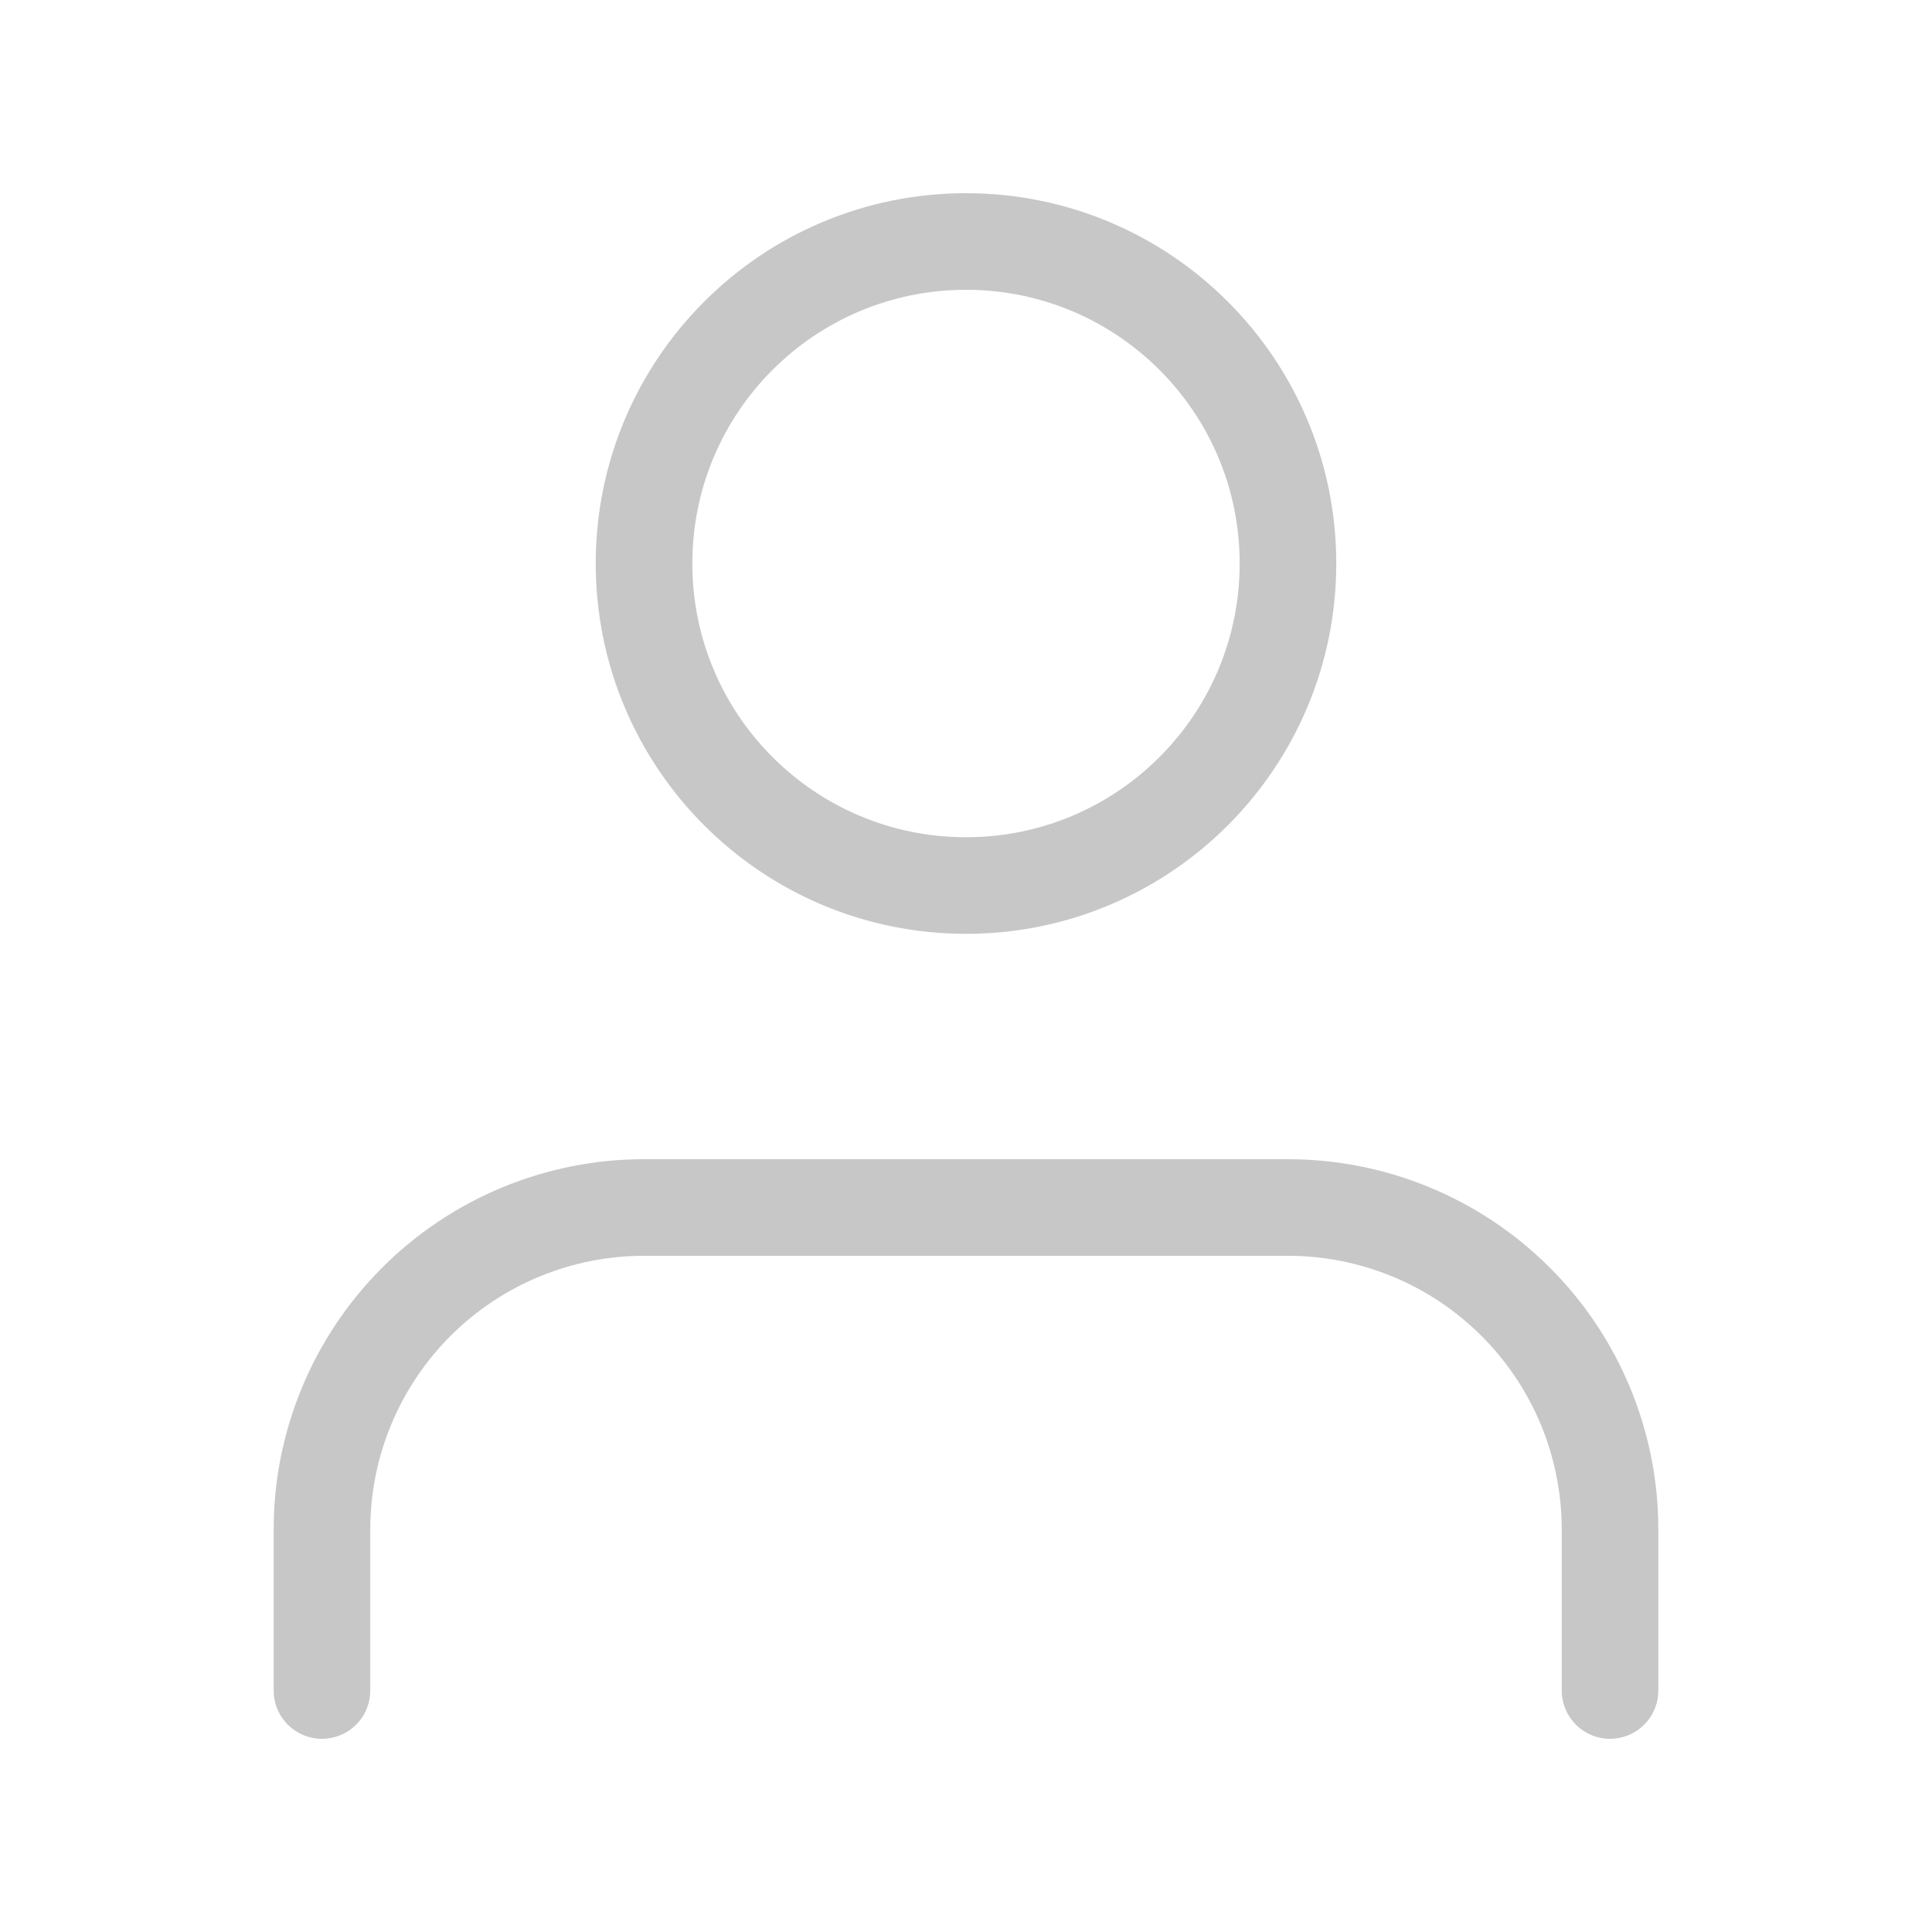
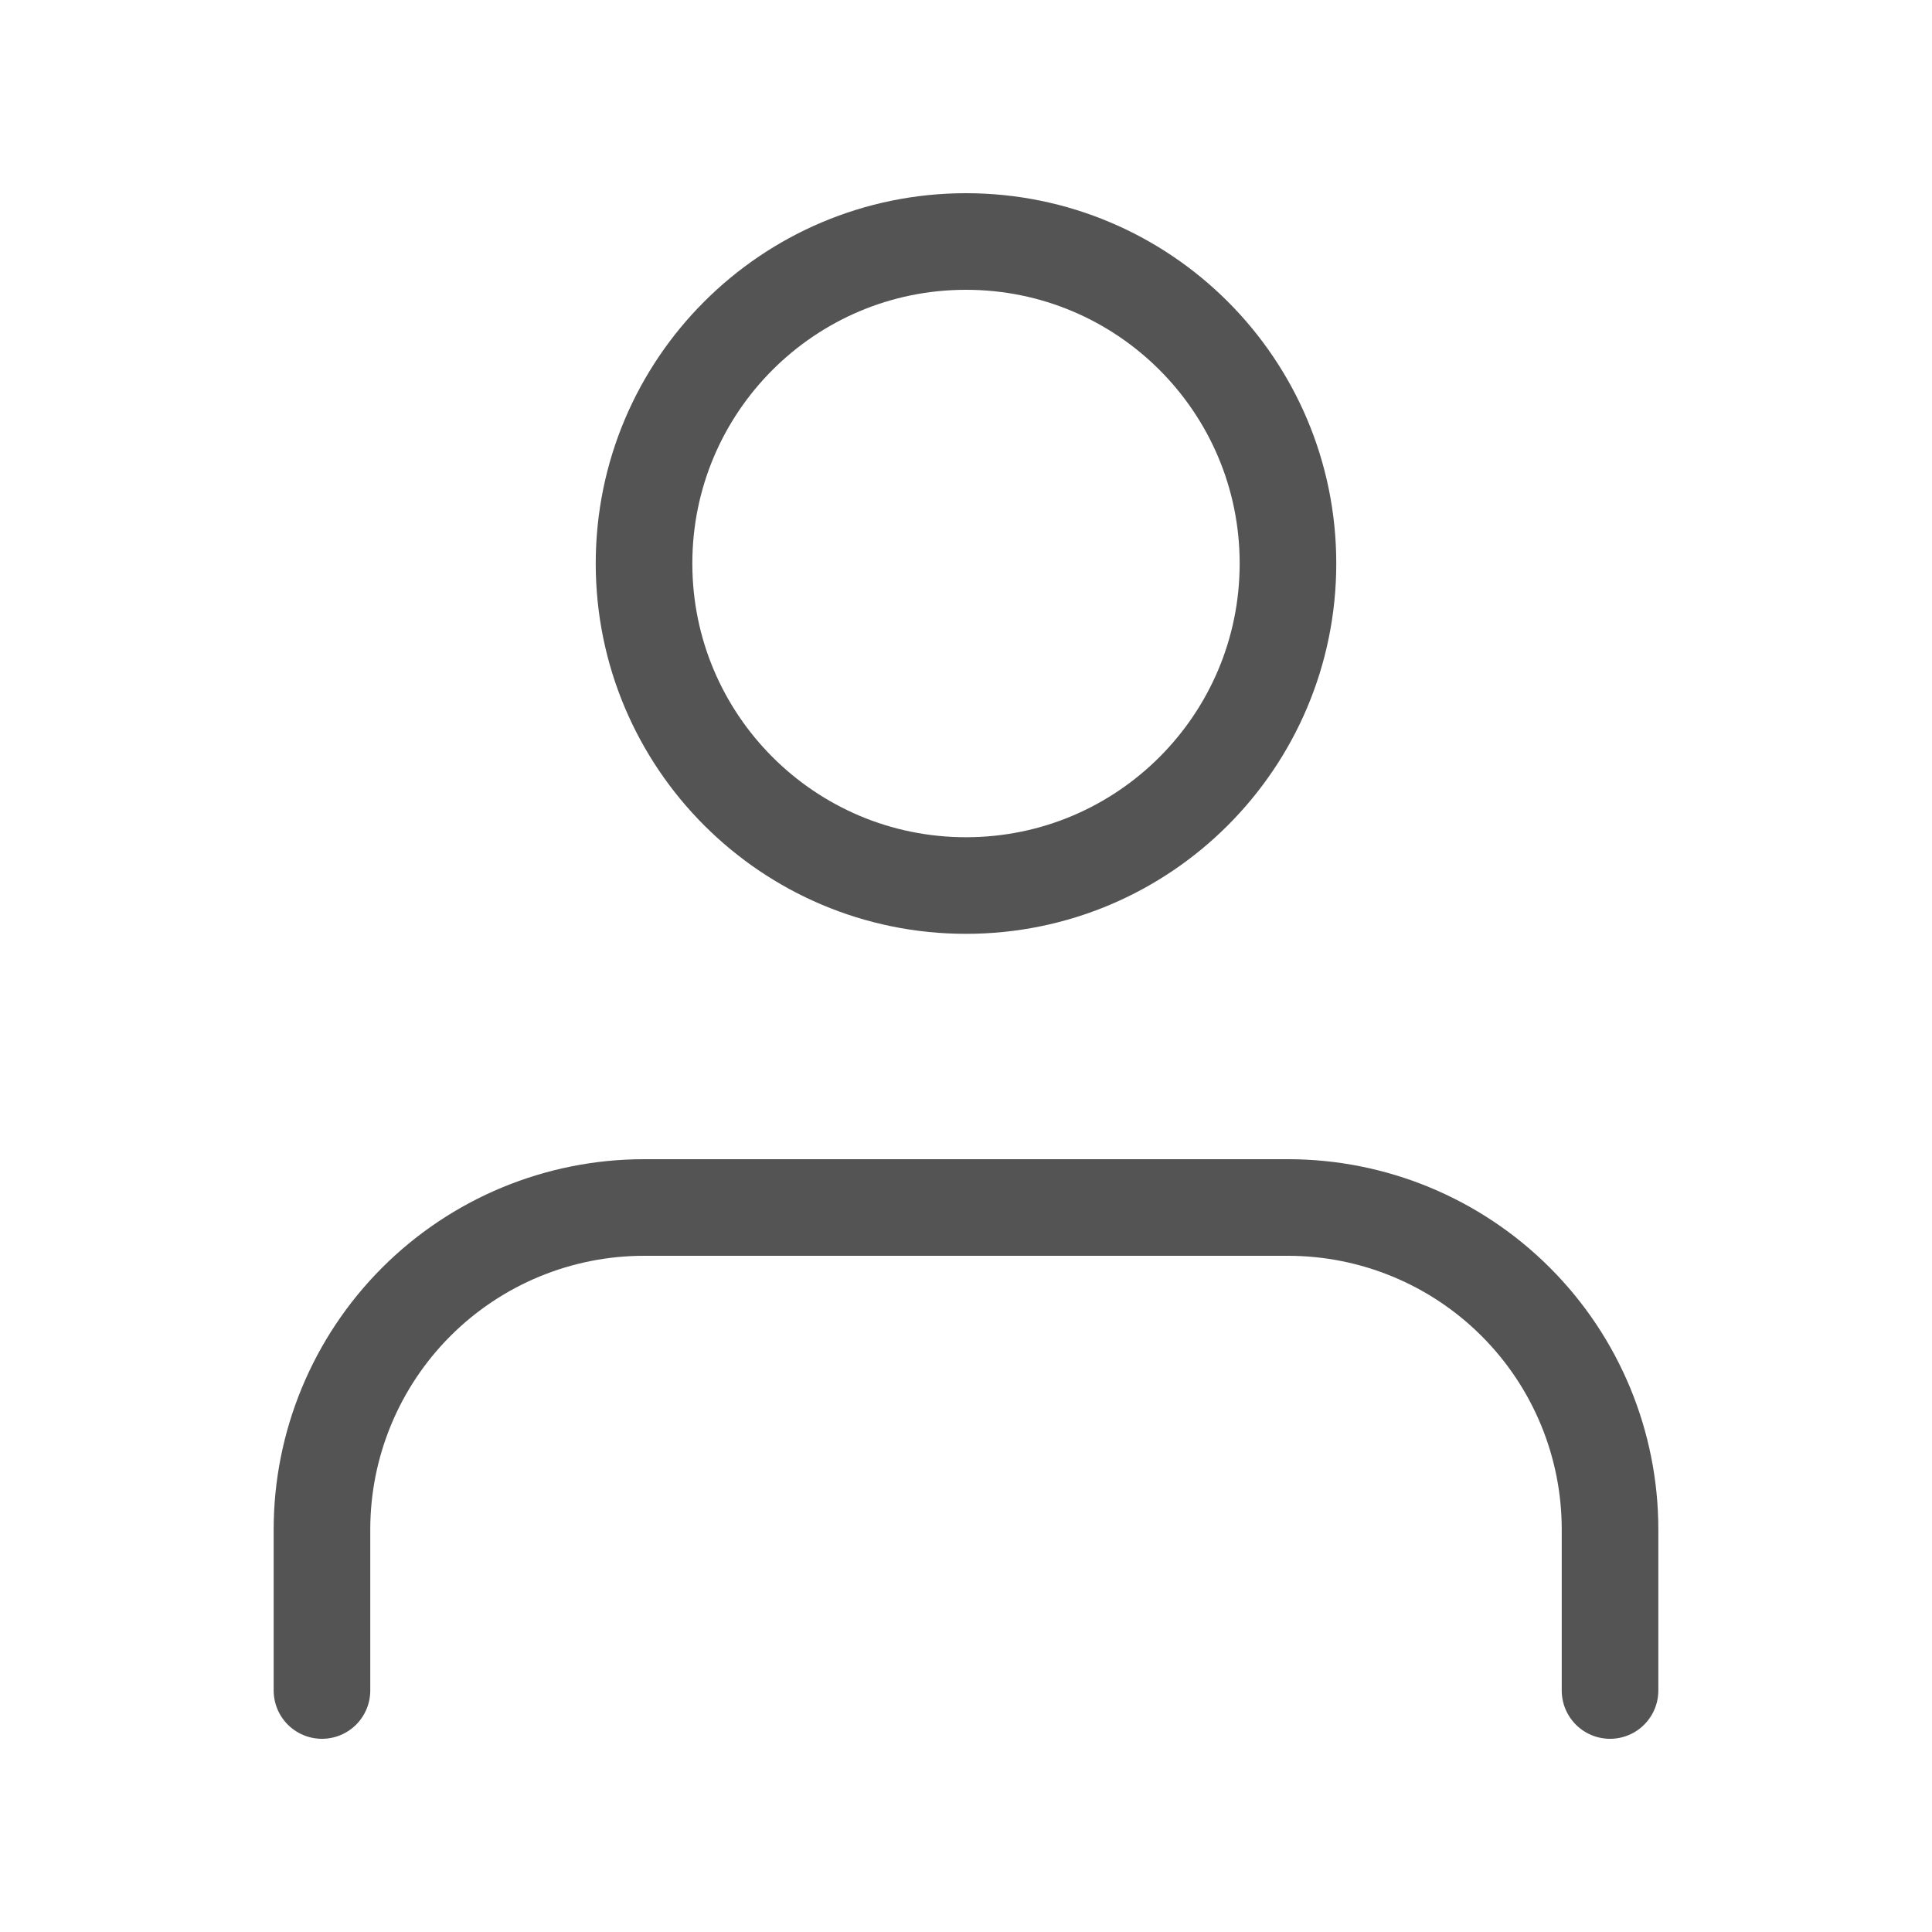
<svg xmlns="http://www.w3.org/2000/svg" width="20" height="20" viewBox="0 0 20 20" fill="none">
-   <path d="M16.667 17.5V15.833C16.667 14.949 16.316 14.101 15.69 13.476C15.065 12.851 14.217 12.5 13.333 12.5H6.667C5.783 12.5 4.935 12.851 4.31 13.476C3.685 14.101 3.333 14.949 3.333 15.833V17.5" stroke="#C7C7C7" stroke-linecap="round" stroke-linejoin="round" />
-   <path d="M10 9.167C11.841 9.167 13.333 7.674 13.333 5.833C13.333 3.992 11.841 2.5 10 2.5C8.159 2.5 6.667 3.992 6.667 5.833C6.667 7.674 8.159 9.167 10 9.167Z" stroke="#C7C7C7" stroke-linecap="round" stroke-linejoin="round" />
+   <path d="M16.667 17.5V15.833C16.667 14.949 16.316 14.101 15.69 13.476C15.065 12.851 14.217 12.5 13.333 12.5H6.667C5.783 12.5 4.935 12.851 4.31 13.476C3.685 14.101 3.333 14.949 3.333 15.833V17.5" stroke="#545454" stroke-linecap="round" stroke-linejoin="round" />
+   <path d="M10 9.167C11.841 9.167 13.333 7.674 13.333 5.833C13.333 3.992 11.841 2.5 10 2.5C8.159 2.5 6.667 3.992 6.667 5.833C6.667 7.674 8.159 9.167 10 9.167Z" stroke="#545454" stroke-linecap="round" stroke-linejoin="round" />
</svg>
